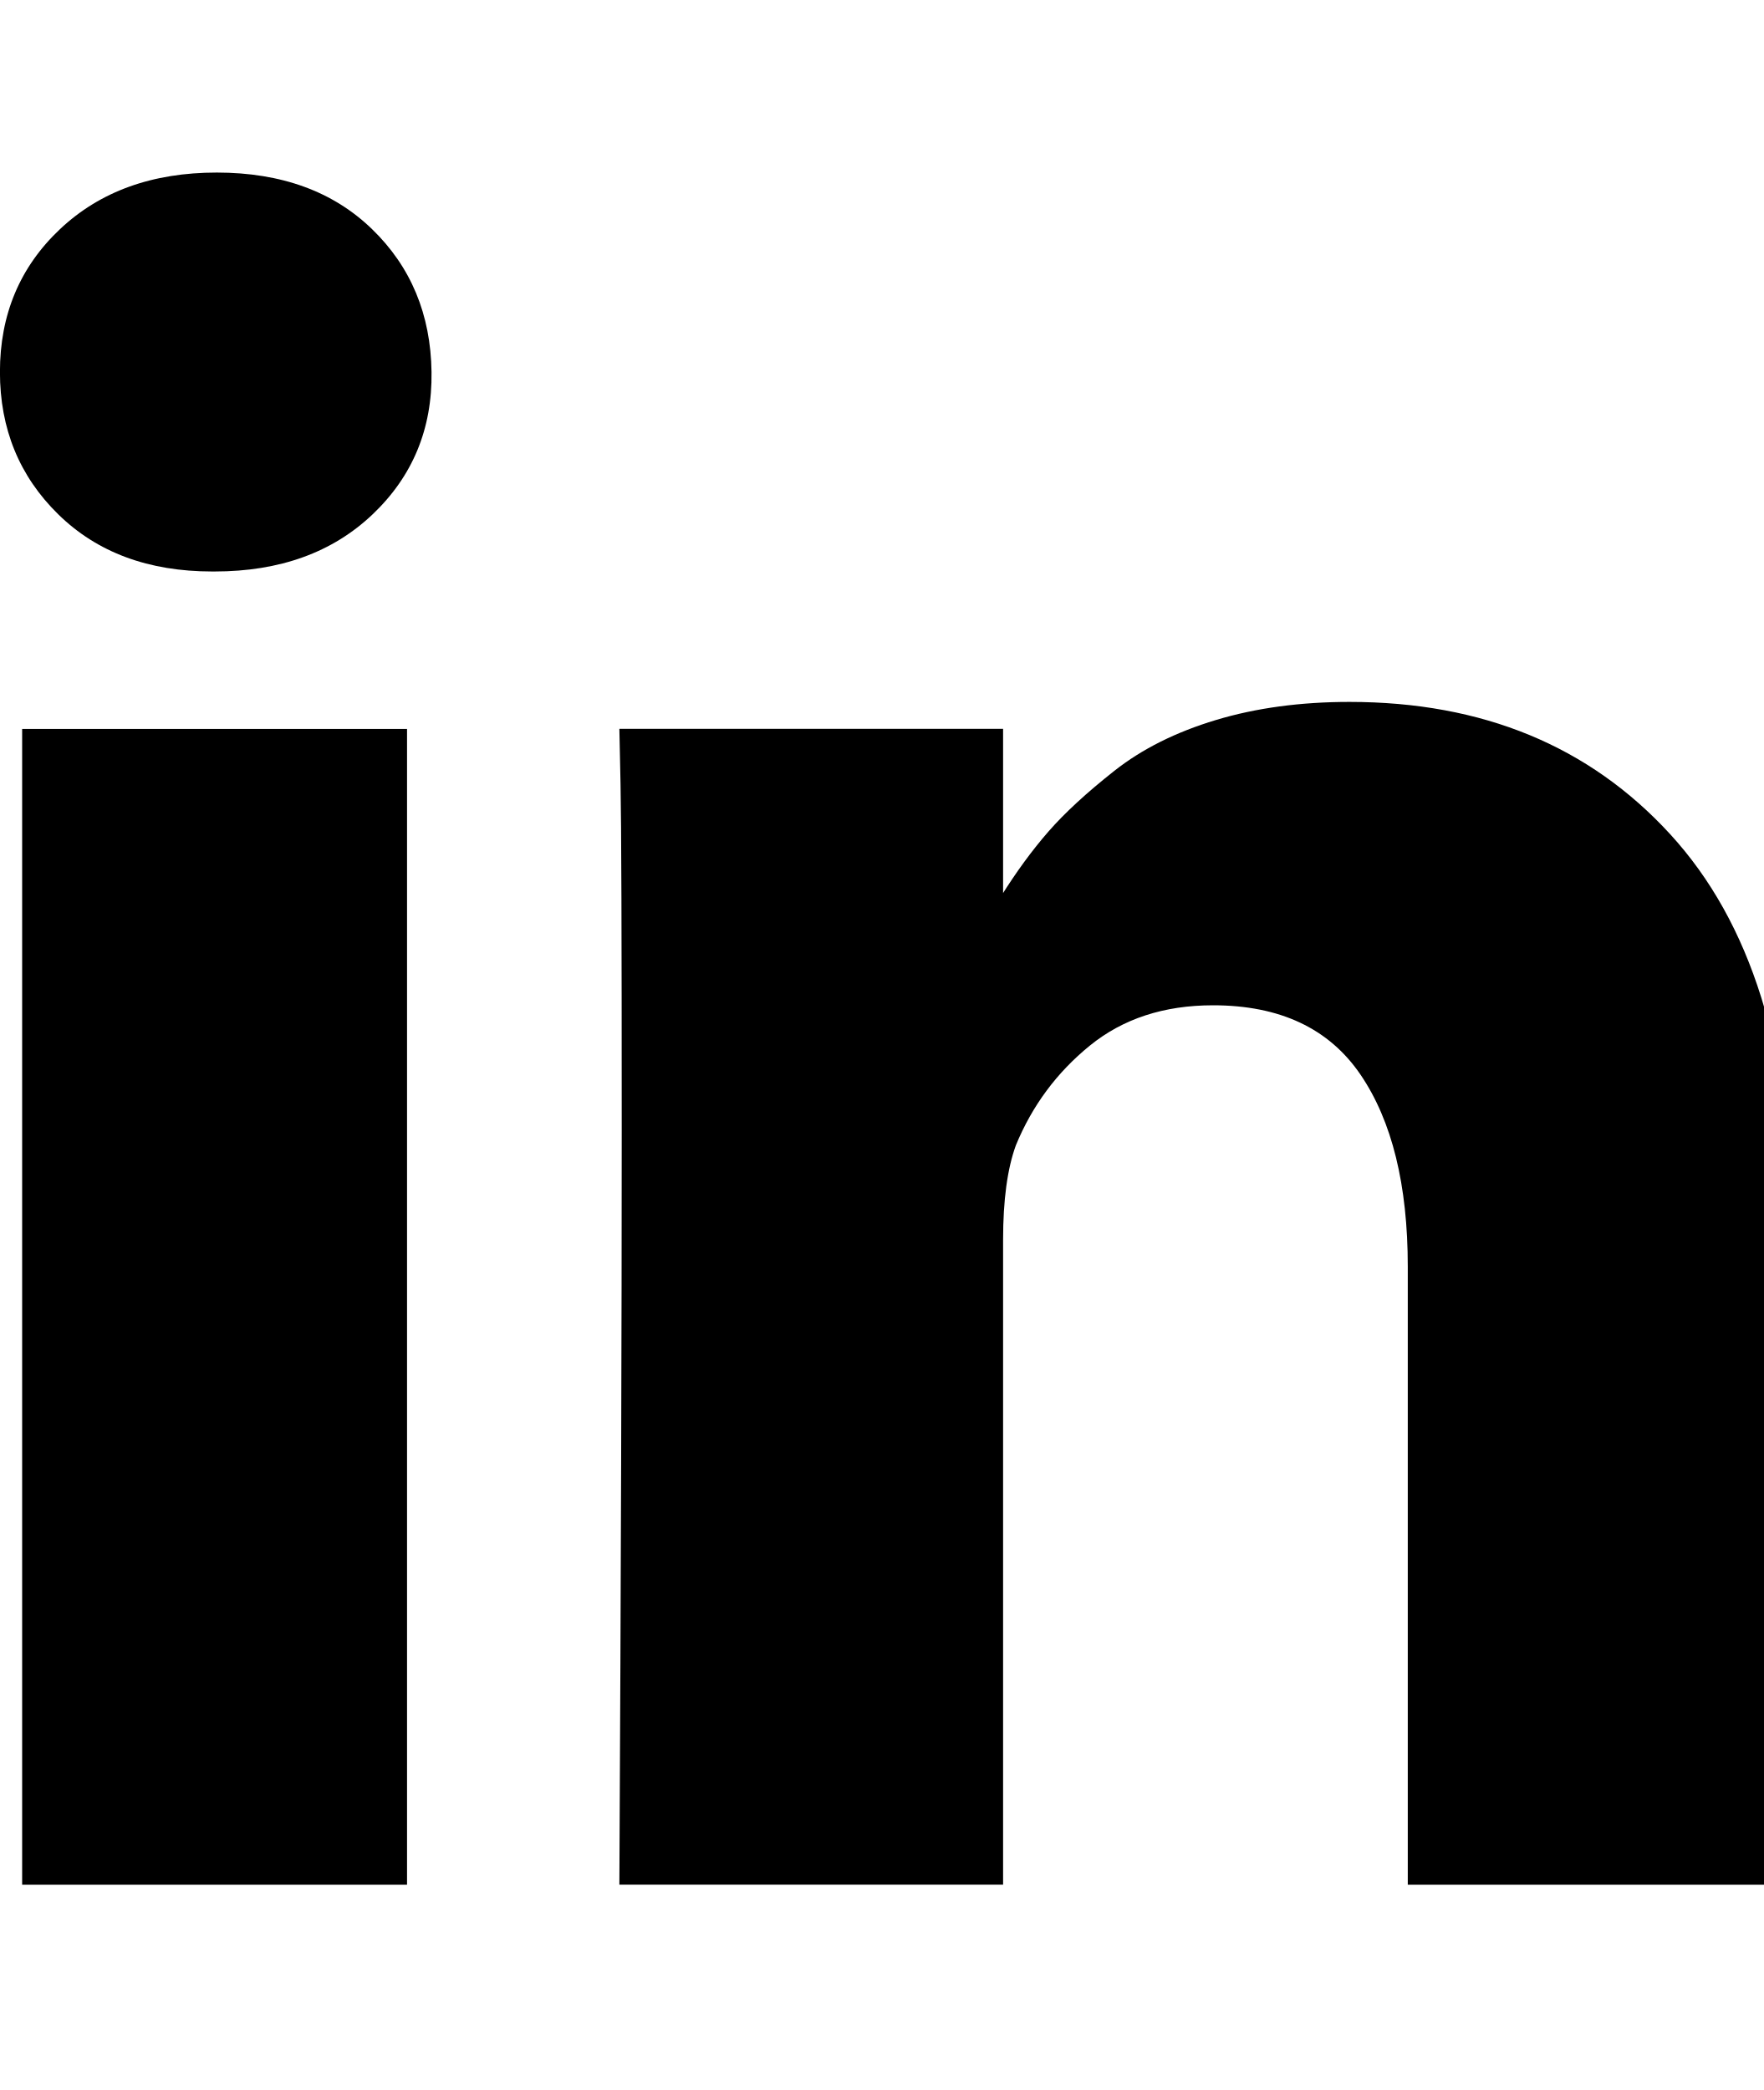
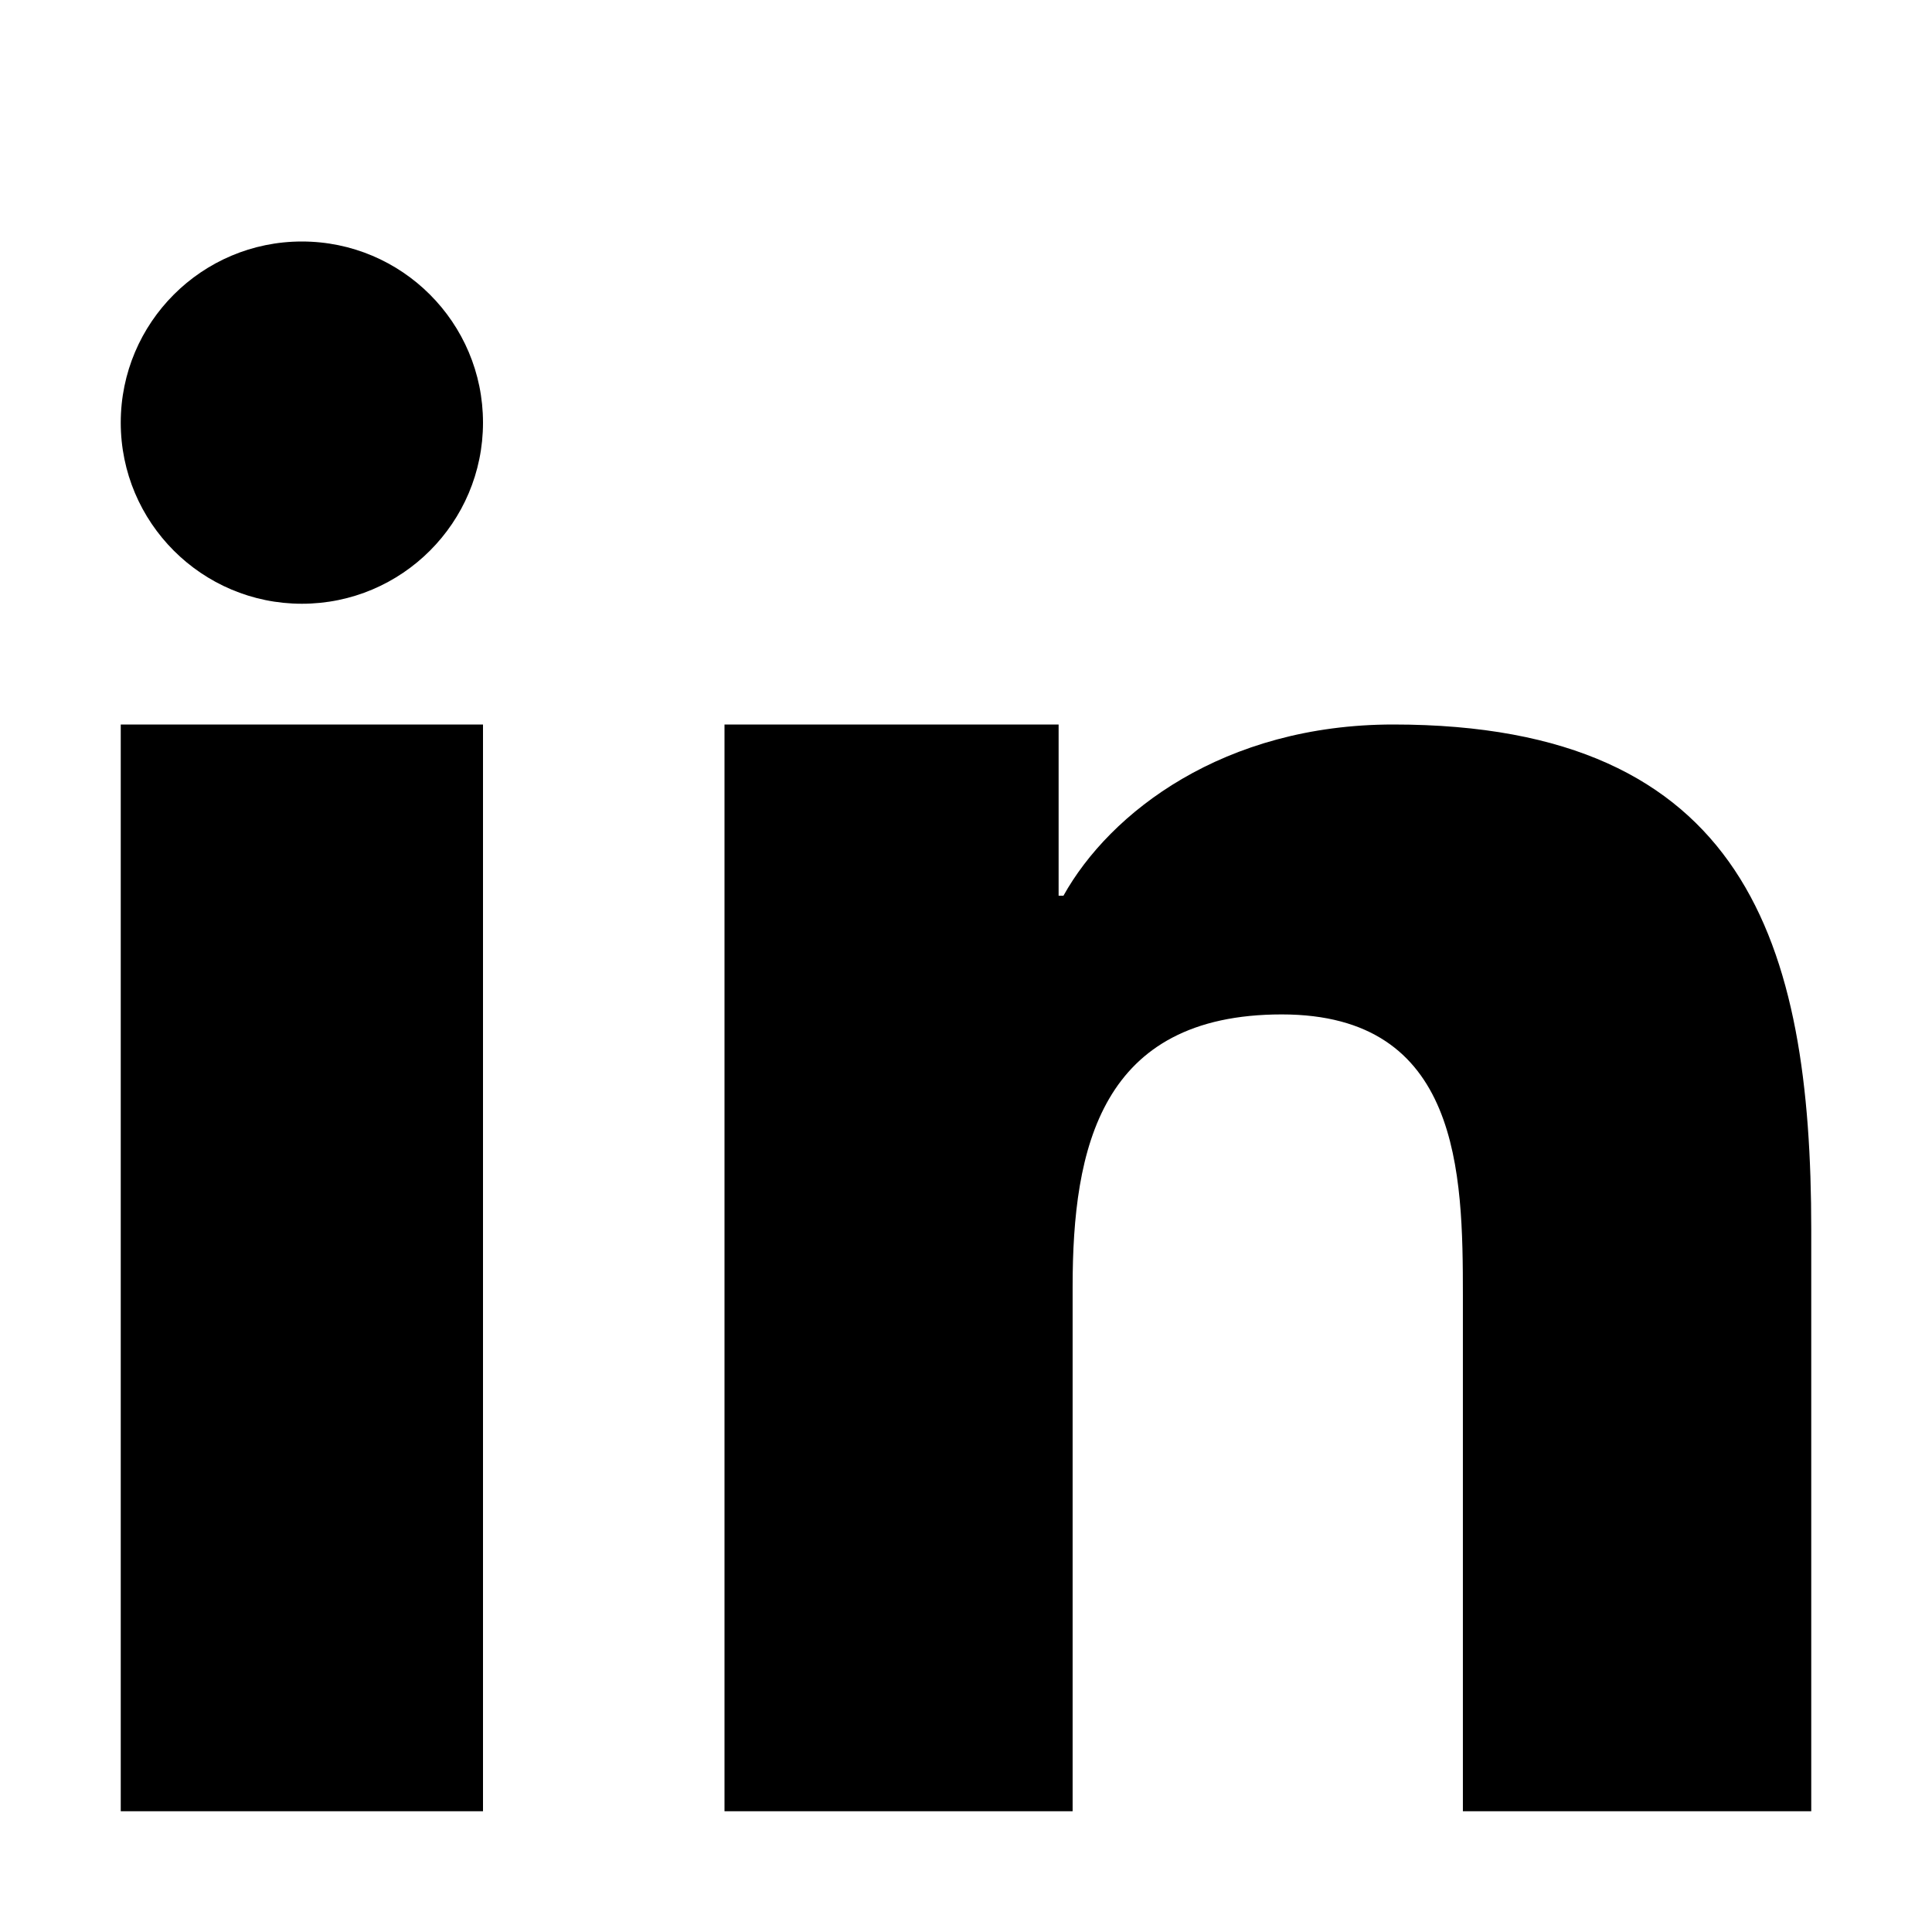
- <svg xmlns="http://www.w3.org/2000/svg" version="1.1" width="27" height="32" viewBox="0 0 27 32">
-   <path d="M6.232 11.161v17.696h-5.893v-17.696h5.893zM6.607 5.696q0.018 1.304-0.902 2.179t-2.42 0.875h-0.036q-1.464 0-2.357-0.875t-0.893-2.179q0-1.321 0.92-2.188t2.402-0.866 2.375 0.866 0.911 2.188zM27.429 18.714v10.143h-5.875v-9.464q0-1.875-0.723-2.938t-2.259-1.063q-1.125 0-1.884 0.616t-1.134 1.527q-0.196 0.536-0.196 1.446v9.875h-5.875q0.036-7.125 0.036-11.554t-0.018-5.286l-0.018-0.857h5.875v2.571h-0.036q0.357-0.571 0.732-1t1.009-0.929 1.554-0.777 2.045-0.277q3.054 0 4.911 2.027t1.857 5.938z" />
+ <svg xmlns="http://www.w3.org/2000/svg" width="16" height="16" viewBox="0 0 16 16">
+   <path d="M6 6h2.767v1.418h.04C9.192 6.727 10.134 6 11.539 6 14.46 6 15 7.818 15 10.183V15h-2.885v-4.27c0-1.018-.021-2.329-1.5-2.329-1.502 0-1.732 1.109-1.732 2.255V15H6V6zM1 6h3v9H1V6zM4 3.5C4 4.328 3.328 5 2.5 5S1 4.328 1 3.5 1.672 2 2.5 2 4 2.672 4 3.5z" />
</svg>
